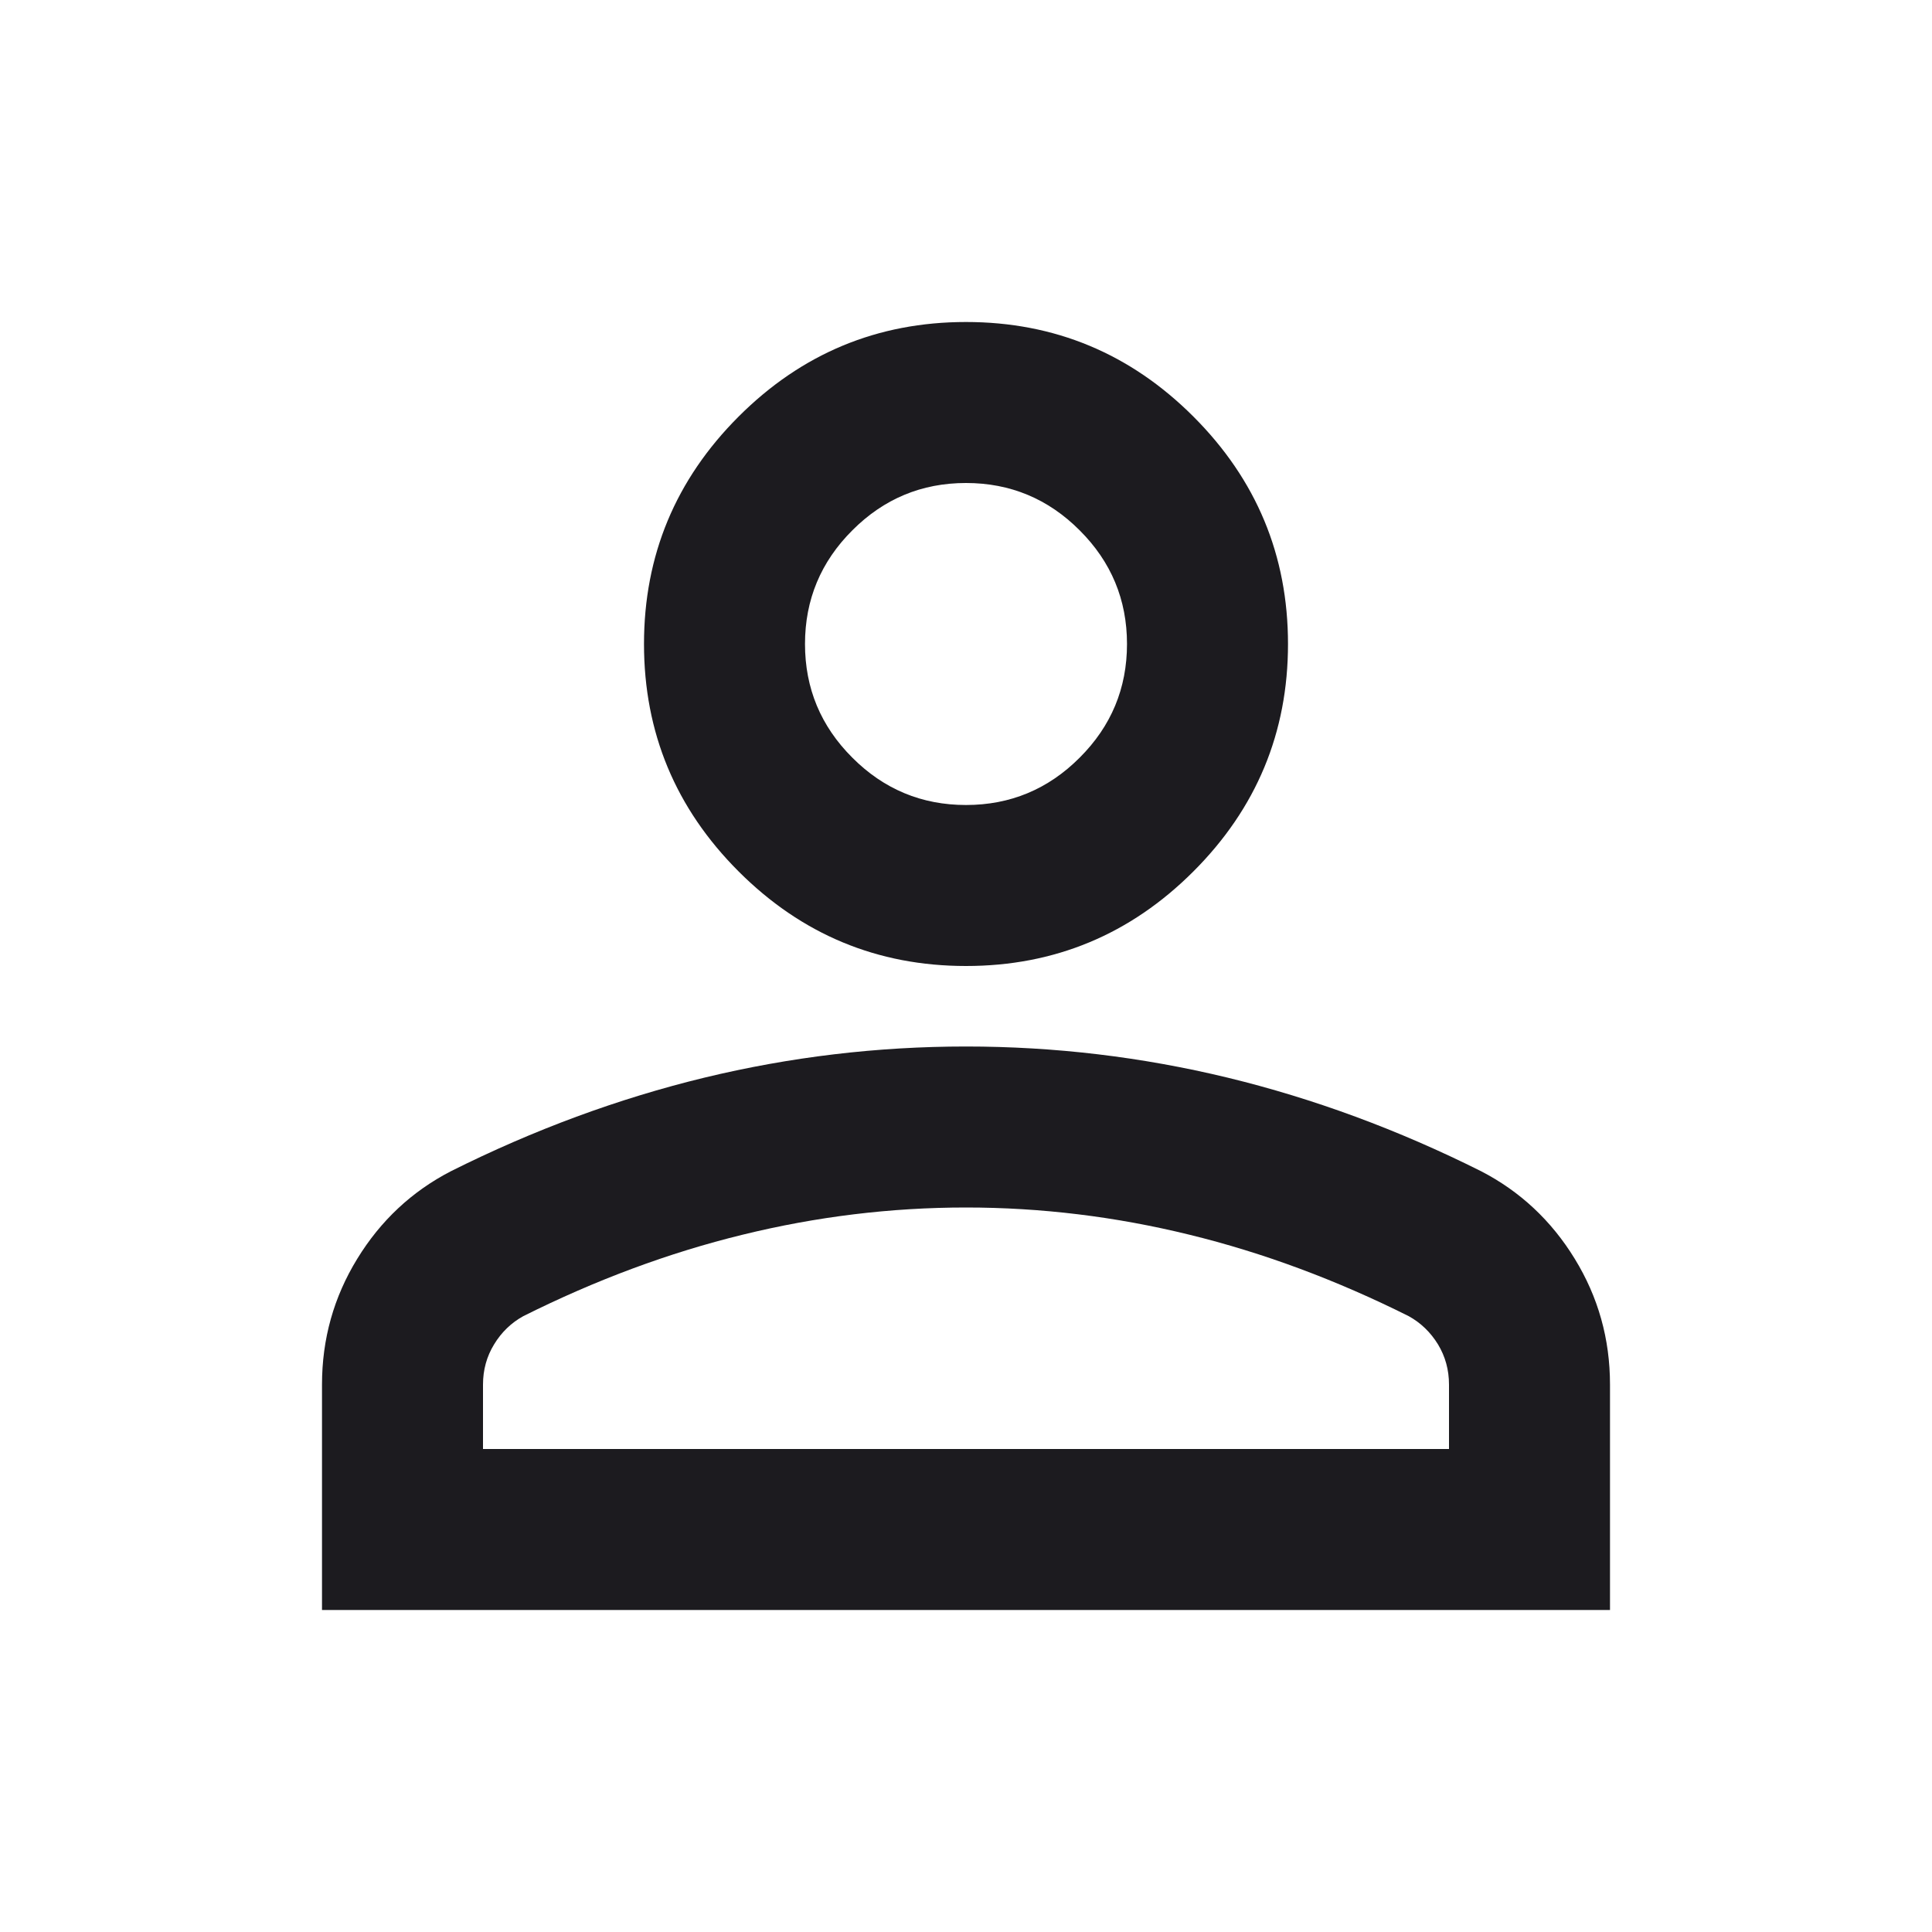
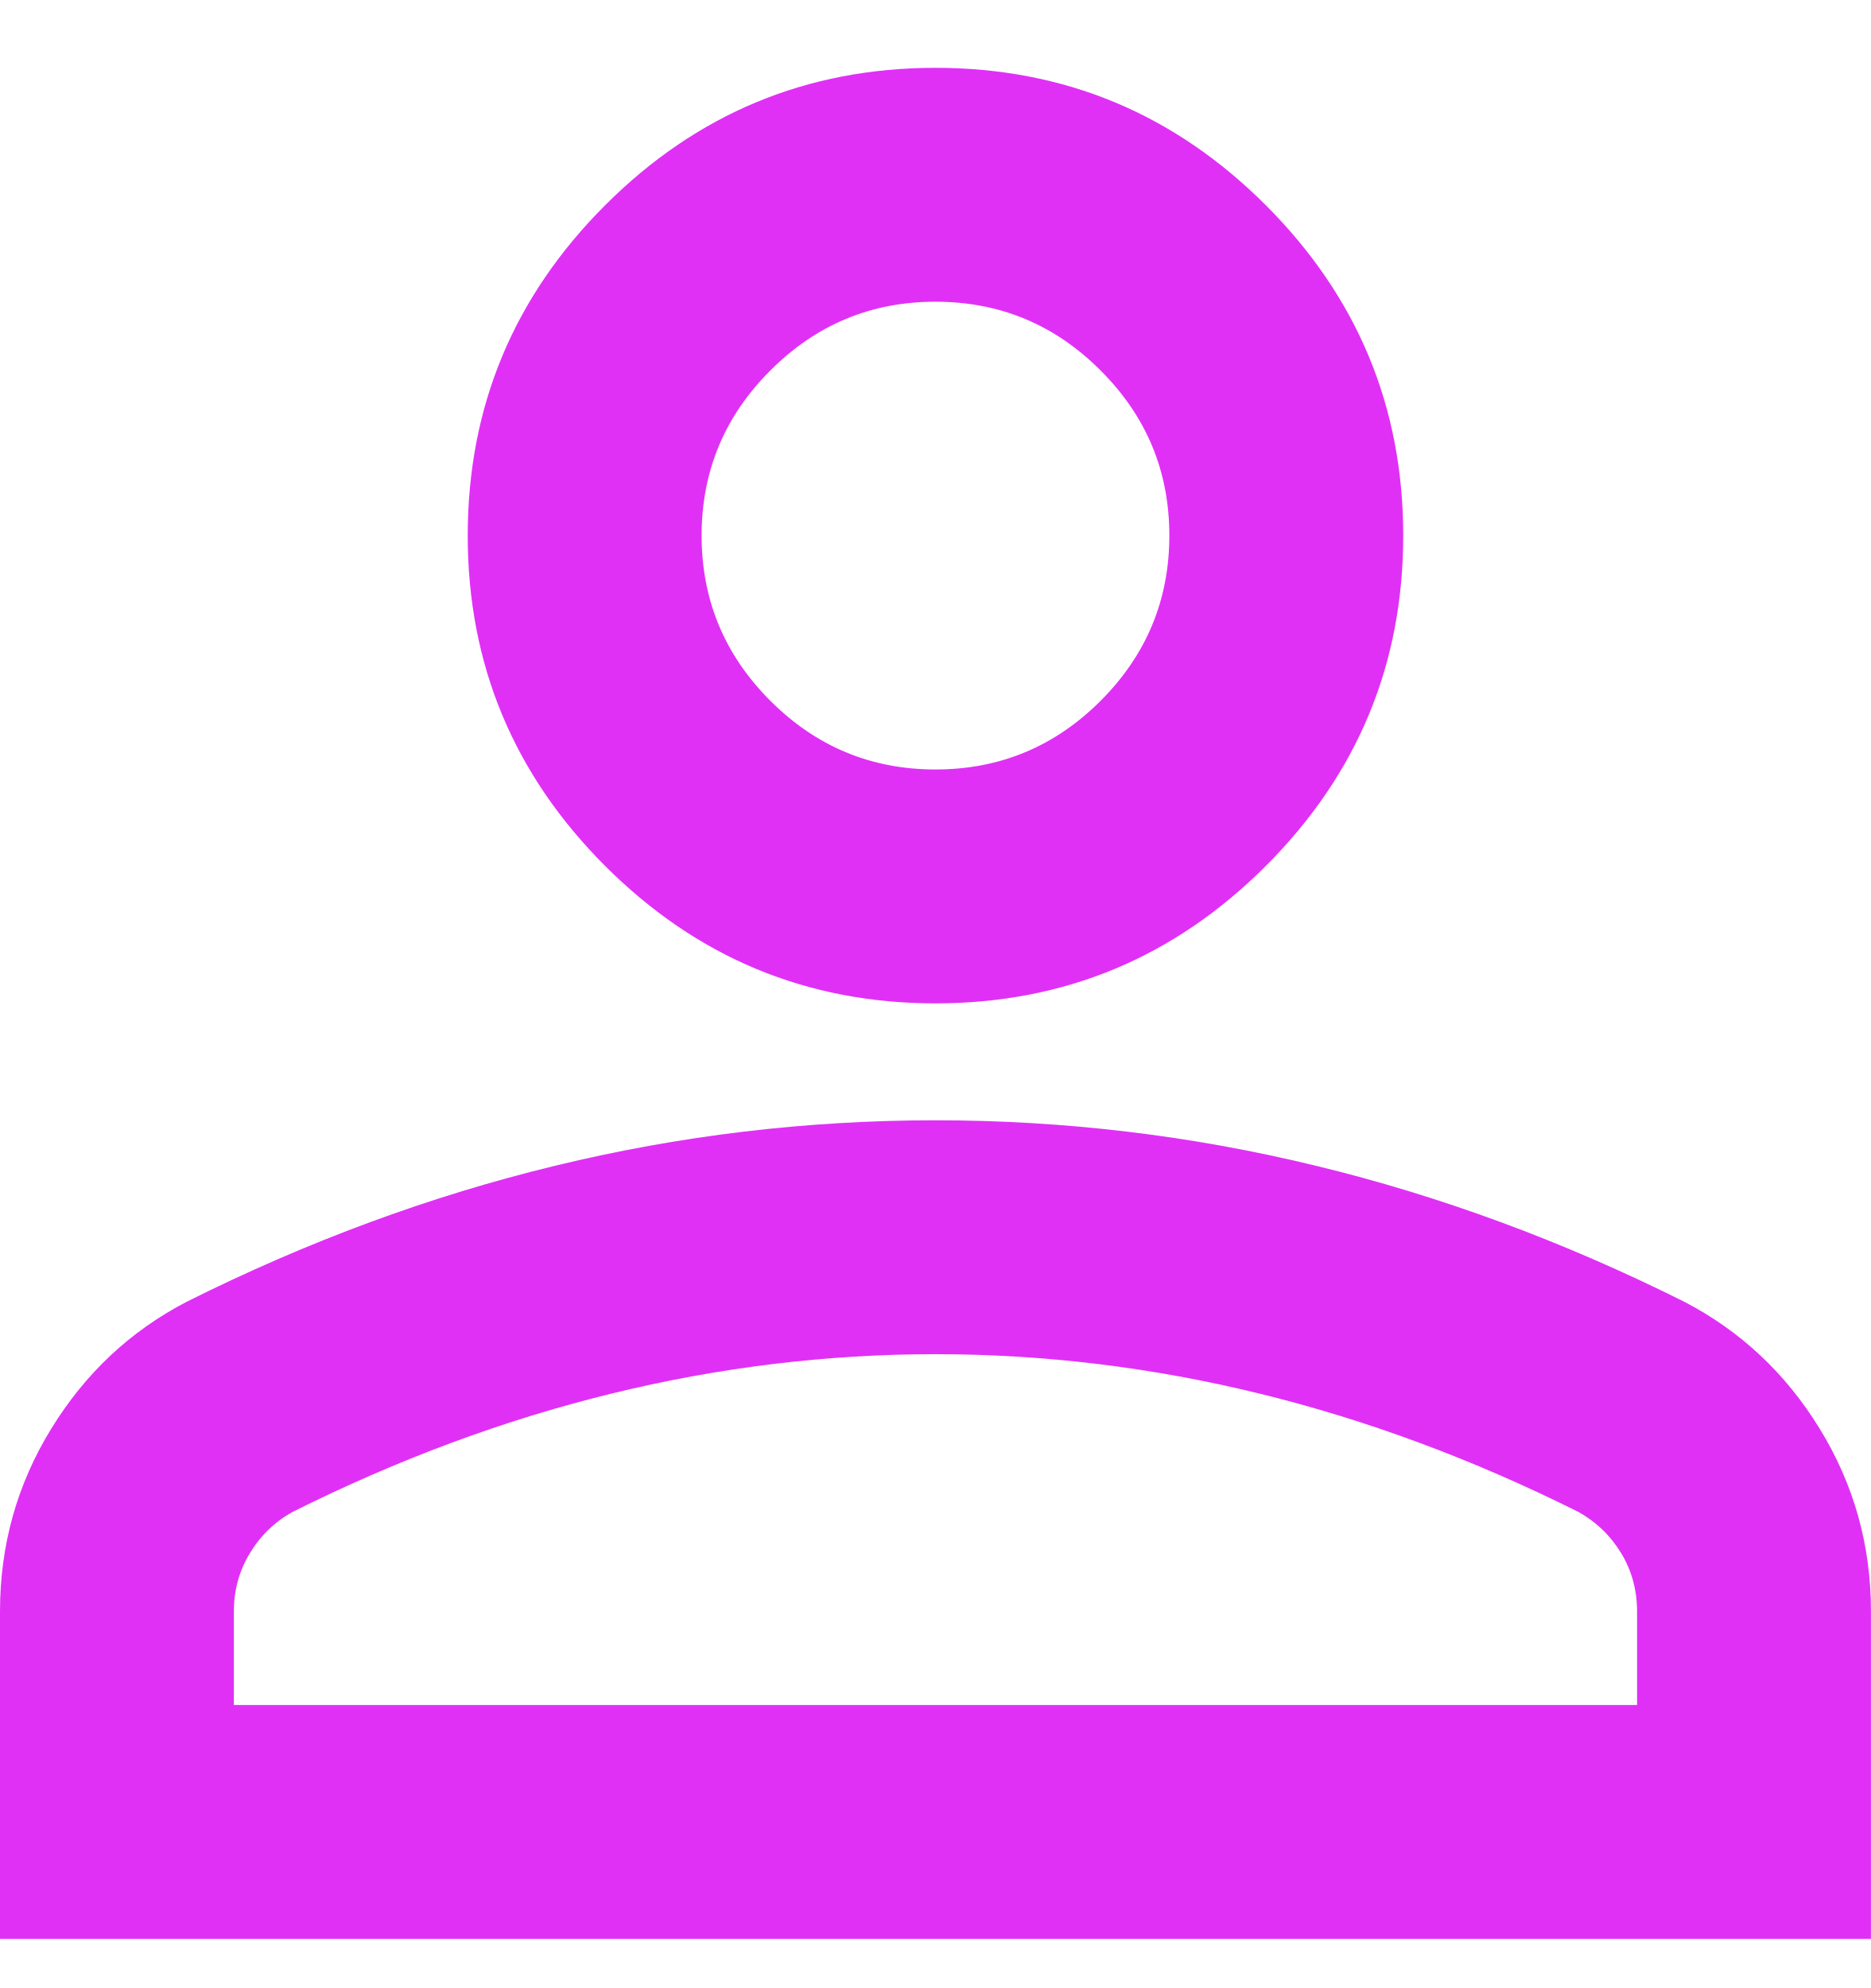
- <svg xmlns="http://www.w3.org/2000/svg" width="24" height="24" viewBox="0 0 24 24" fill="none">
-   <mask id="mask0_2_2552" style="mask-type:alpha" maskUnits="userSpaceOnUse" x="0" y="0" width="24" height="24">
-     <rect width="24" height="24" fill="#D9D9D9" />
-   </mask>
-   <g mask="url(#mask0_2_2552)">
-     <path d="M12 12C10.9 12 9.958 11.608 9.175 10.825C8.392 10.042 8 9.1 8 8C8 6.9 8.392 5.958 9.175 5.175C9.958 4.392 10.9 4 12 4C13.1 4 14.042 4.392 14.825 5.175C15.608 5.958 16 6.9 16 8C16 9.1 15.608 10.042 14.825 10.825C14.042 11.608 13.1 12 12 12ZM4 20V17.2C4 16.633 4.146 16.113 4.438 15.637C4.729 15.162 5.117 14.8 5.6 14.55C6.633 14.033 7.683 13.646 8.75 13.387C9.817 13.129 10.9 13 12 13C13.1 13 14.183 13.129 15.25 13.387C16.317 13.646 17.367 14.033 18.4 14.55C18.883 14.8 19.271 15.162 19.562 15.637C19.854 16.113 20 16.633 20 17.2V20H4ZM6 18H18V17.2C18 17.017 17.954 16.85 17.863 16.7C17.771 16.55 17.65 16.433 17.5 16.35C16.6 15.9 15.692 15.562 14.775 15.338C13.858 15.113 12.933 15 12 15C11.067 15 10.142 15.113 9.225 15.338C8.308 15.562 7.4 15.9 6.5 16.35C6.35 16.433 6.229 16.55 6.138 16.7C6.046 16.85 6 17.017 6 17.2V18ZM12 10C12.55 10 13.021 9.804 13.412 9.412C13.804 9.021 14 8.55 14 8C14 7.45 13.804 6.979 13.412 6.588C13.021 6.196 12.55 6 12 6C11.45 6 10.979 6.196 10.588 6.588C10.196 6.979 10 7.45 10 8C10 8.55 10.196 9.021 10.588 9.412C10.979 9.804 11.45 10 12 10Z" fill="#1C1B1F" />
-   </g>
+ <svg xmlns="http://www.w3.org/2000/svg" width="16" height="17" viewBox="0 0 16 17" fill="none">
+   <path d="M8 8.58C6.9 8.58 5.958 8.188 5.175 7.405C4.392 6.622 4 5.68 4 4.58C4 3.48 4.392 2.538 5.175 1.755C5.958 0.972 6.9 0.58 8 0.58C9.1 0.58 10.042 0.972 10.825 1.755C11.608 2.538 12 3.48 12 4.58C12 5.68 11.608 6.622 10.825 7.405C10.042 8.188 9.1 8.58 8 8.58ZM0 16.58V13.78C0 13.213 0.146 12.693 0.438 12.218C0.729 11.743 1.117 11.38 1.6 11.13C2.633 10.614 3.683 10.226 4.75 9.968C5.817 9.709 6.9 9.58 8 9.58C9.1 9.58 10.183 9.709 11.25 9.968C12.317 10.226 13.367 10.614 14.4 11.13C14.883 11.38 15.271 11.743 15.562 12.218C15.854 12.693 16 13.213 16 13.78V16.58H0ZM2 14.58H14V13.78C14 13.597 13.954 13.43 13.863 13.28C13.771 13.13 13.65 13.014 13.5 12.93C12.6 12.48 11.692 12.143 10.775 11.918C9.858 11.693 8.933 11.58 8 11.58C7.067 11.58 6.142 11.693 5.225 11.918C4.308 12.143 3.4 12.48 2.5 12.93C2.35 13.014 2.229 13.13 2.138 13.28C2.046 13.43 2 13.597 2 13.78V14.58ZM8 6.58C8.55 6.58 9.021 6.384 9.412 5.993C9.804 5.601 10 5.13 10 4.58C10 4.03 9.804 3.559 9.412 3.168C9.021 2.776 8.55 2.58 8 2.58C7.45 2.58 6.979 2.776 6.588 3.168C6.196 3.559 6 4.03 6 4.58C6 5.13 6.196 5.601 6.588 5.993C6.979 6.384 7.45 6.58 8 6.58Z" fill="#E030F6" />
</svg>
